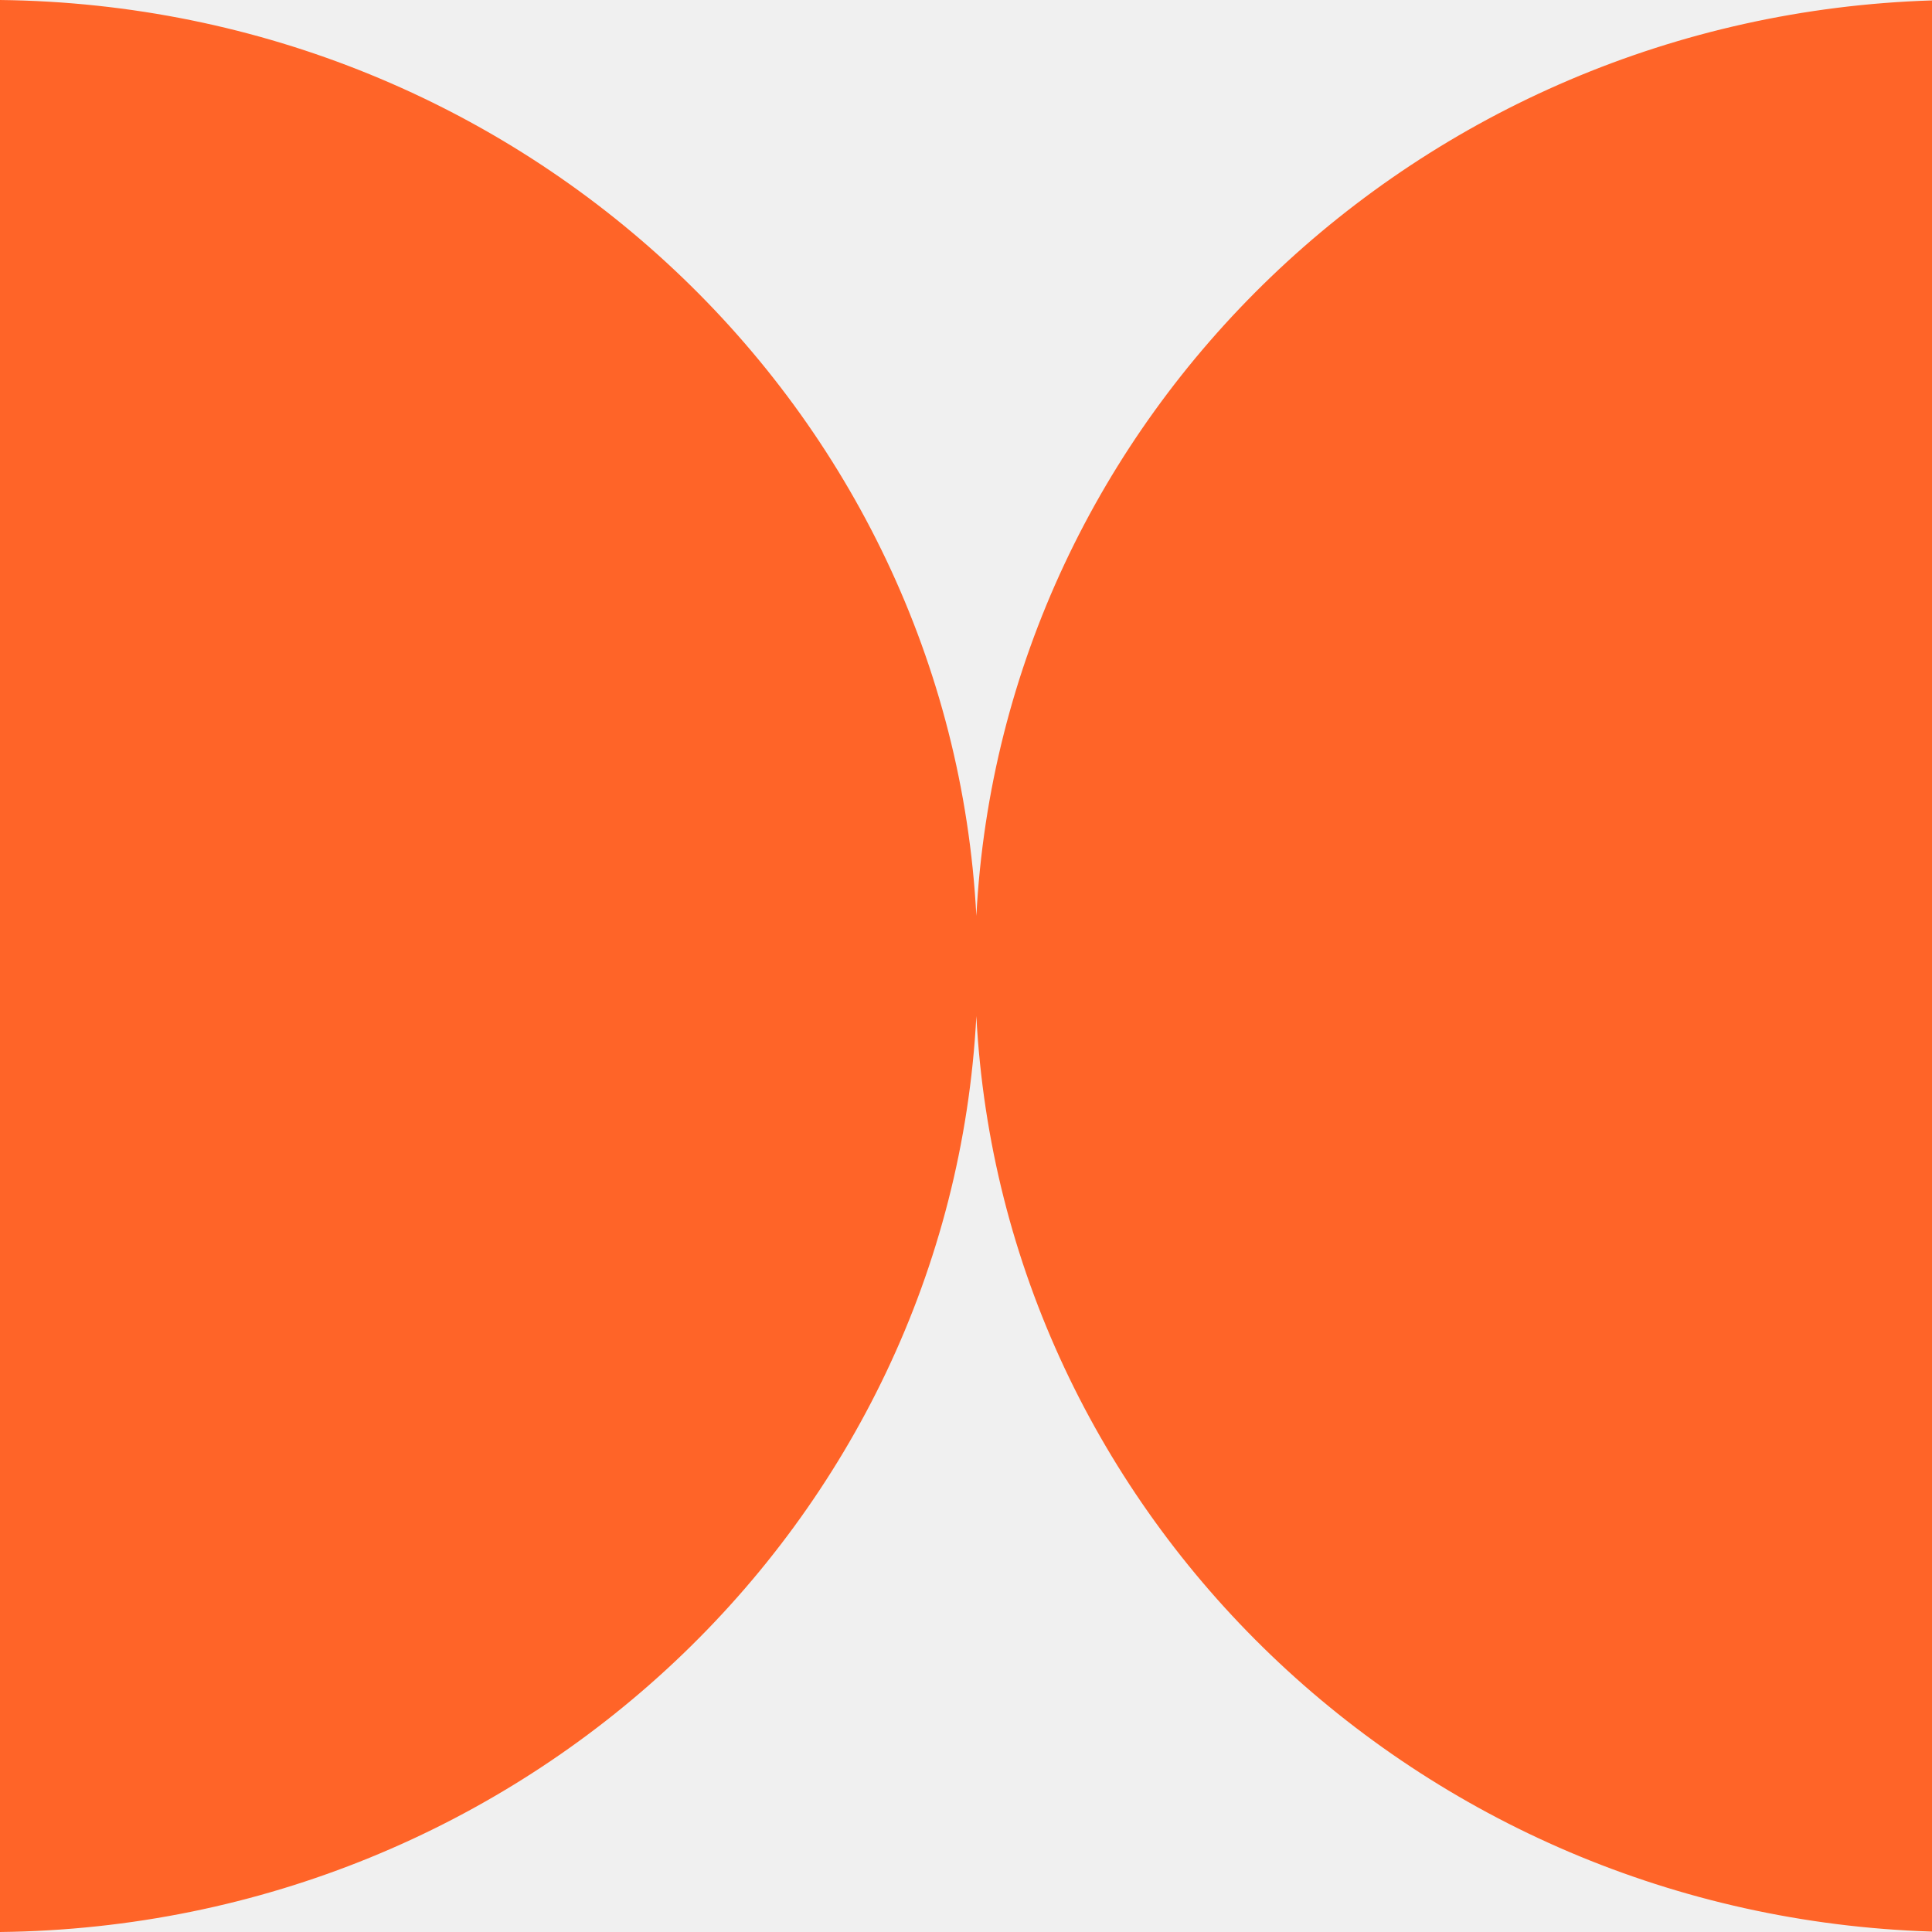
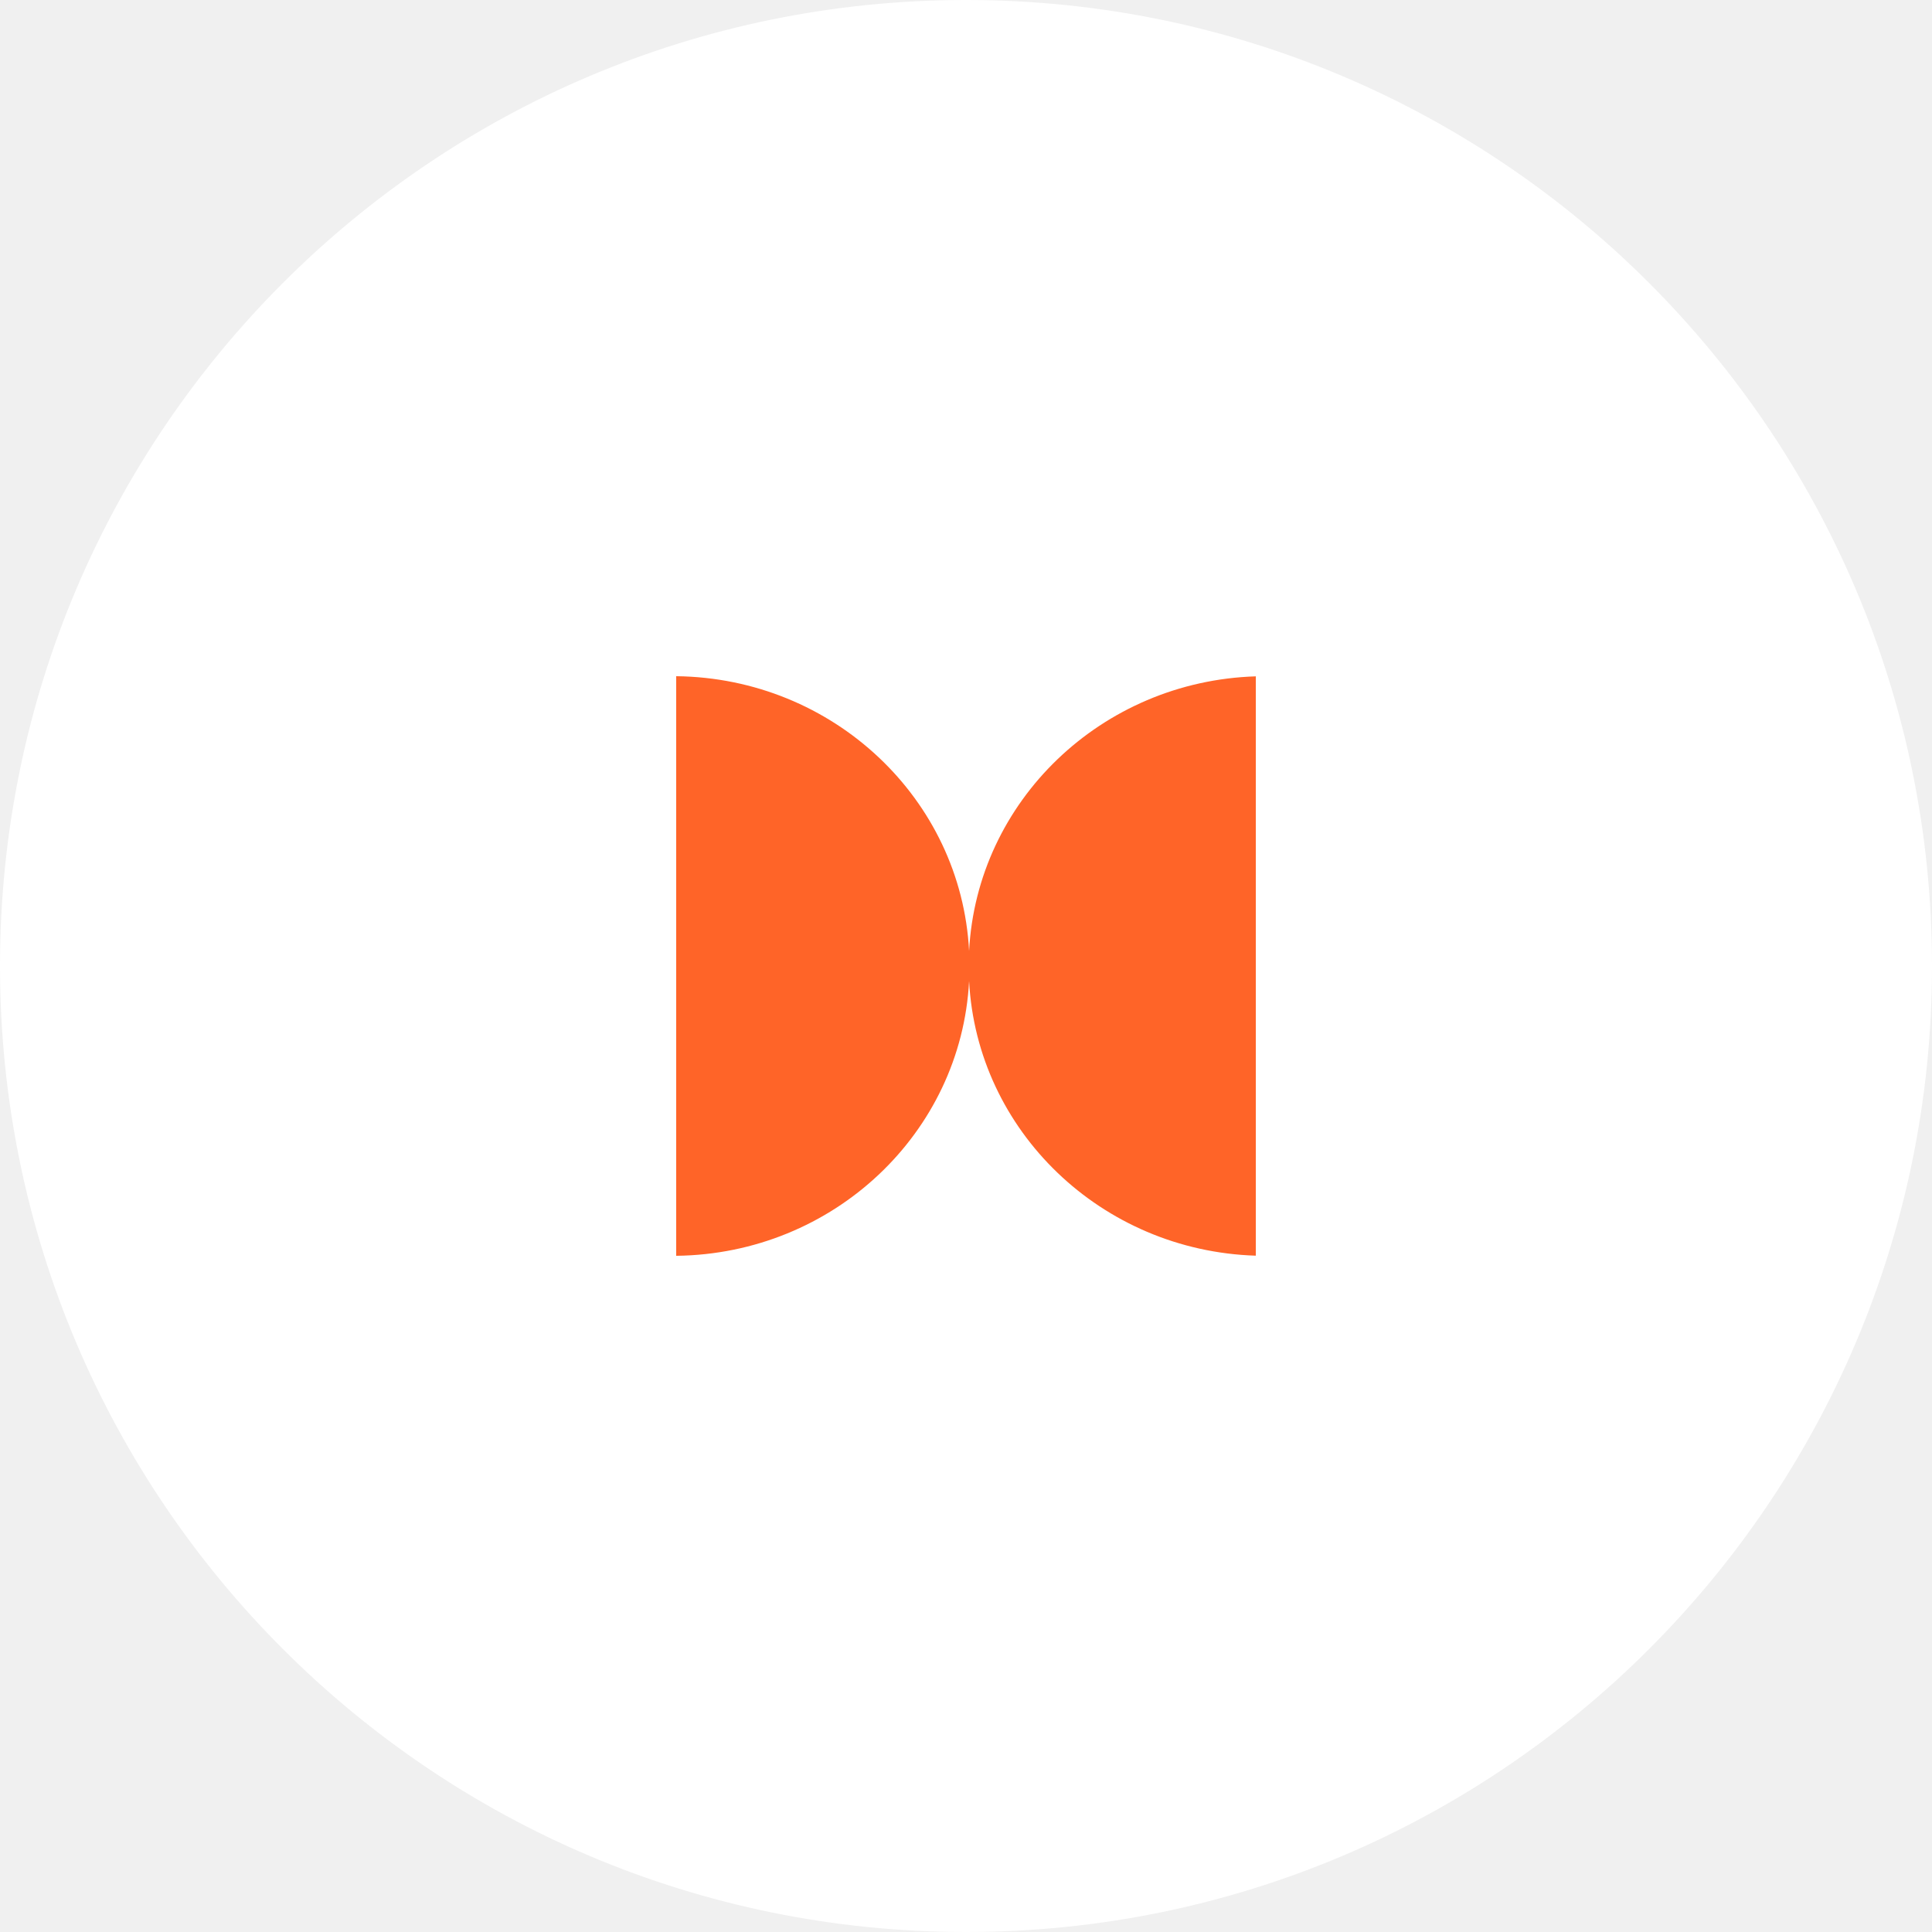
- <svg xmlns="http://www.w3.org/2000/svg" width="28" height="28" viewBox="0 0 28 28" fill="none">
-   <path fill-rule="evenodd" clip-rule="evenodd" d="M14.15 14.726C13.766 22.067 7.592 27.915 0 28V0C7.592 0.085 13.766 5.933 14.15 13.274C14.529 6.03 20.546 0.24 28 0.006V27.994C20.546 27.76 14.529 21.97 14.15 14.726Z" fill="#FF6428" />
+ <svg xmlns="http://www.w3.org/2000/svg" width="80" height="80" viewBox="0 0 80 80" fill="none">
+   <circle cx="40" cy="40" r="40" fill="white" />
+   <path fill-rule="evenodd" clip-rule="evenodd" d="M40.128 40.623C39.799 46.914 34.507 51.927 28 52V28C34.507 28.073 39.799 33.086 40.128 39.377C40.453 33.169 45.611 28.206 52 28.006V51.995C45.611 51.794 40.453 46.832 40.128 40.623Z" fill="#FF6428" />
</svg>
